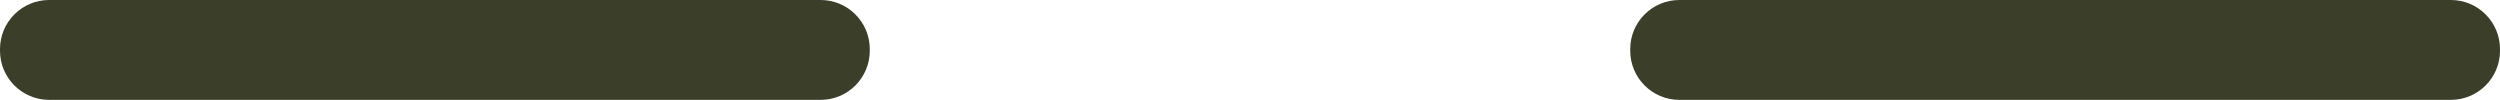
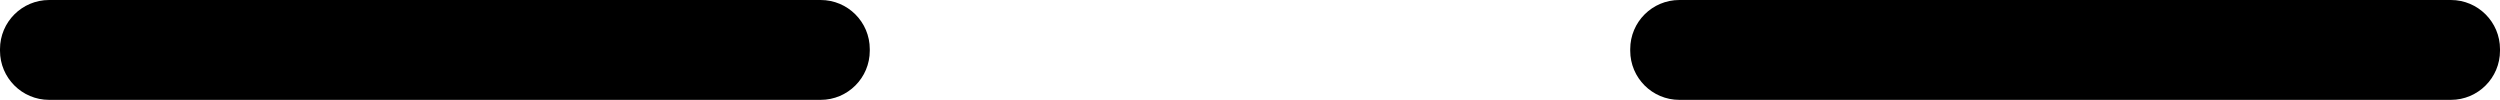
<svg xmlns="http://www.w3.org/2000/svg" id="Layer_1" viewBox="0 0 203.53 8.13">
  <defs>
-     <style>.cls-1{fill:#3b3e29;}</style>
+     <style>
+             .stitches_02{fill:inherit;}
+         </style>
  </defs>
-   <rect class="cls-1" x="132.72" y="0" width="70.81" height="8.13" rx="4" ry="4" />
-   <rect class="cls-1" x="0" y="0" width="70.81" height="8.13" rx="4" ry="4" />
+   <rect class="stitches_02" x="132.72" y="0" width="70.81" height="8.13" rx="4" ry="4" />
+   <rect class="stitches_02" x="0" y="0" width="70.81" height="8.13" rx="4" ry="4" />
</svg>
